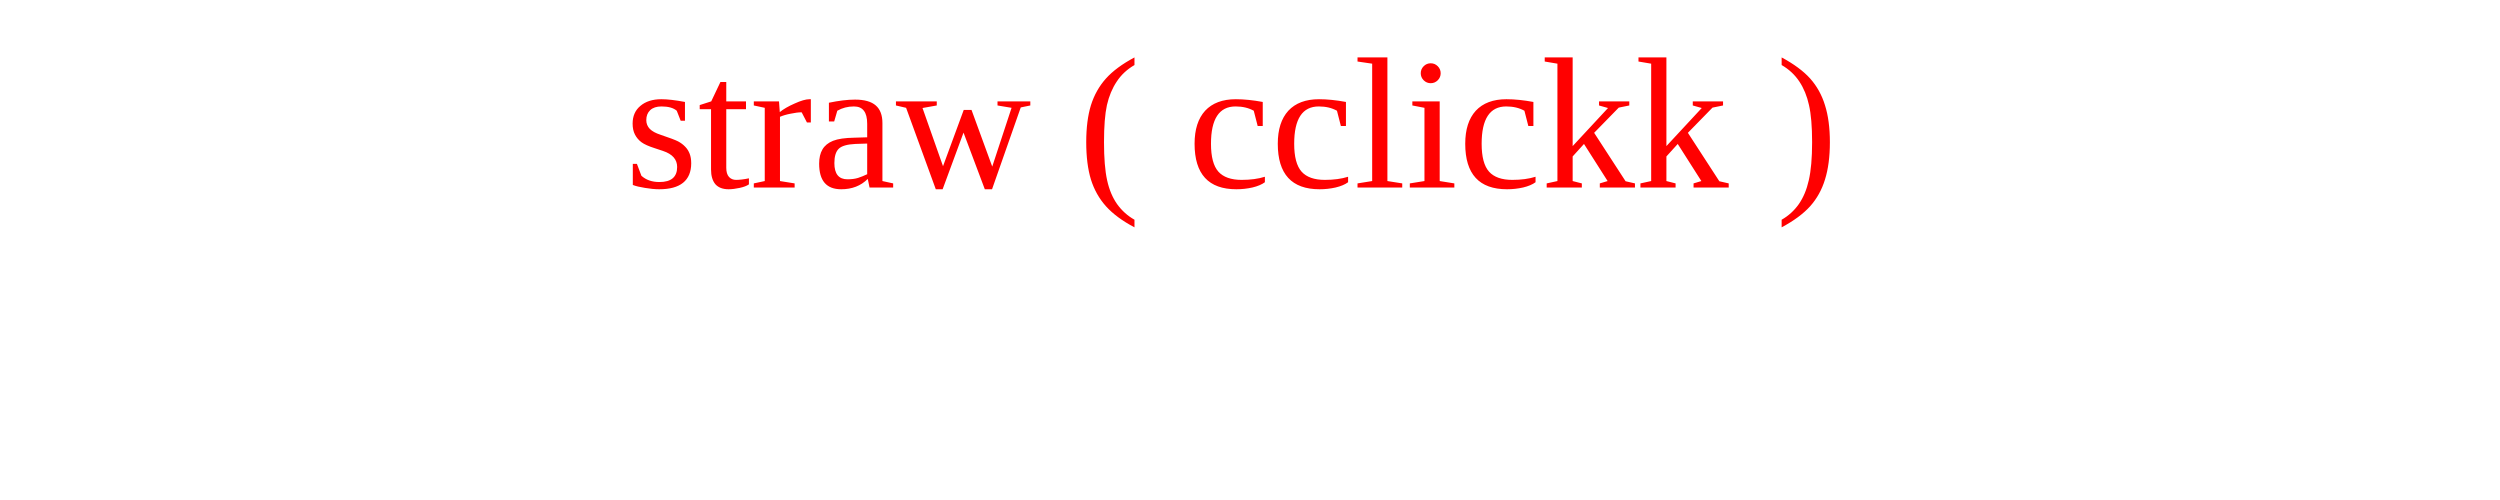
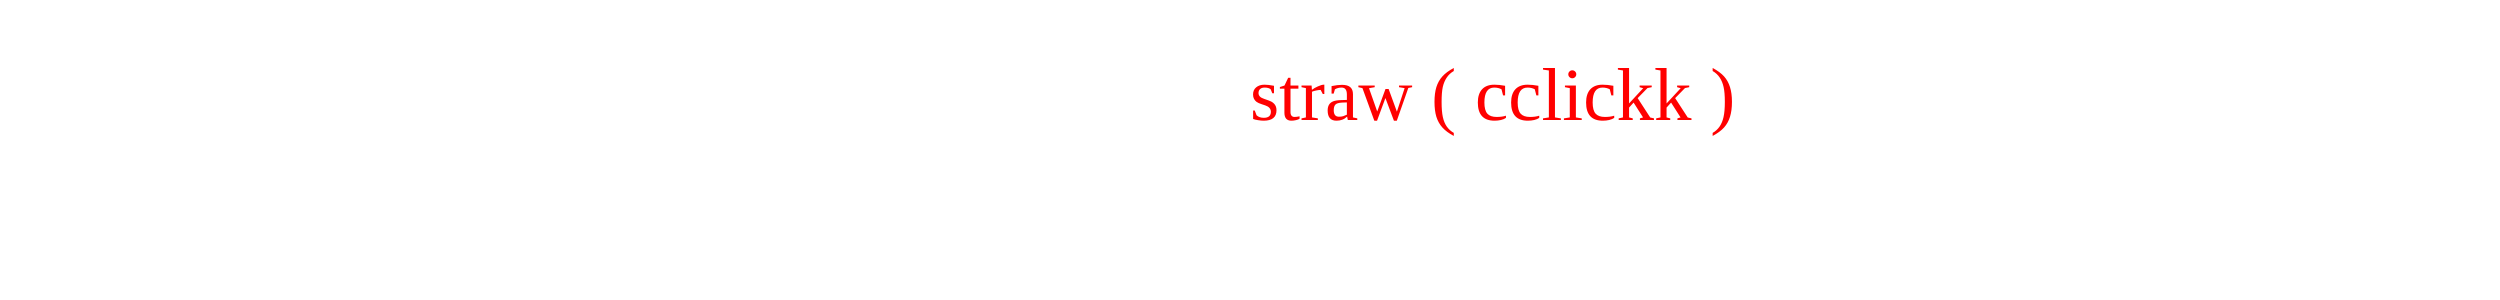
- <svg xmlns="http://www.w3.org/2000/svg" width="200" height="40">
+ <svg xmlns="http://www.w3.org/2000/svg" width="500" height="60">
  <a href="https://t0rchbearer.straw.page/">
-     <text x="50" y="15" fill="#FF0000" font-size="15">
+     <text x="250" y="24" fill="#FF0000" font-size="15">
      straw ( cclickk )
    </text>
  </a>
</svg>
